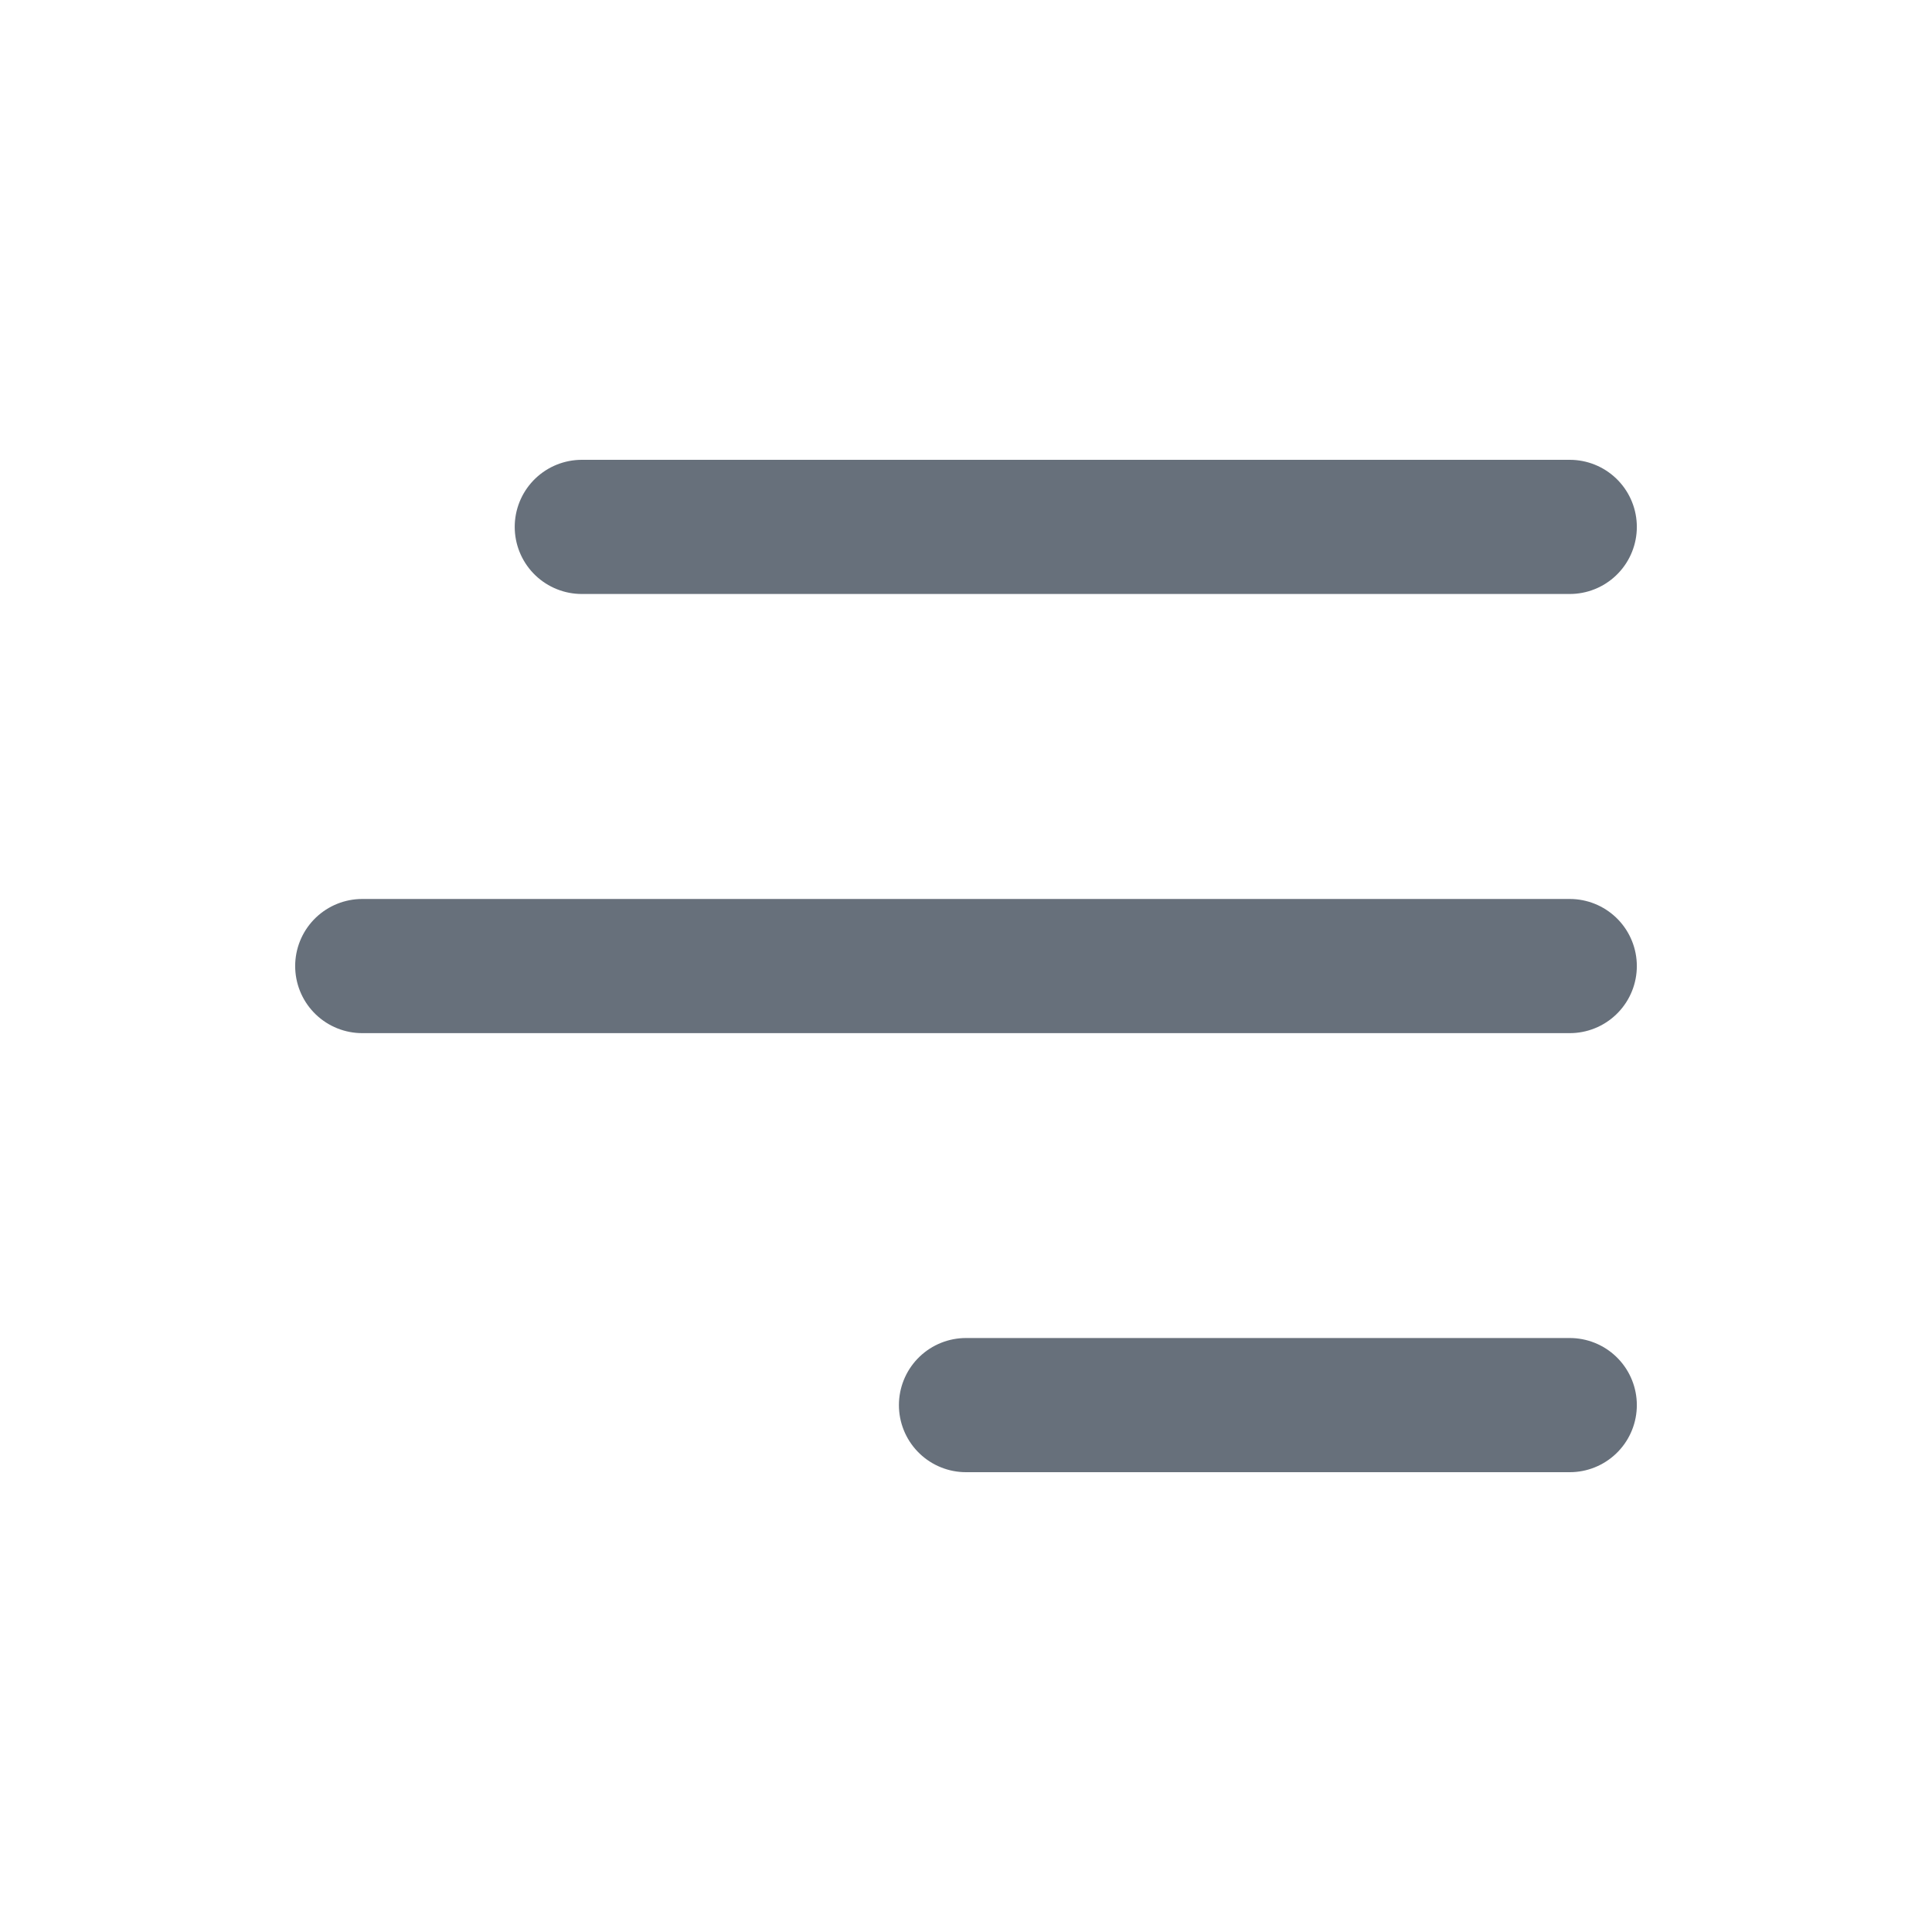
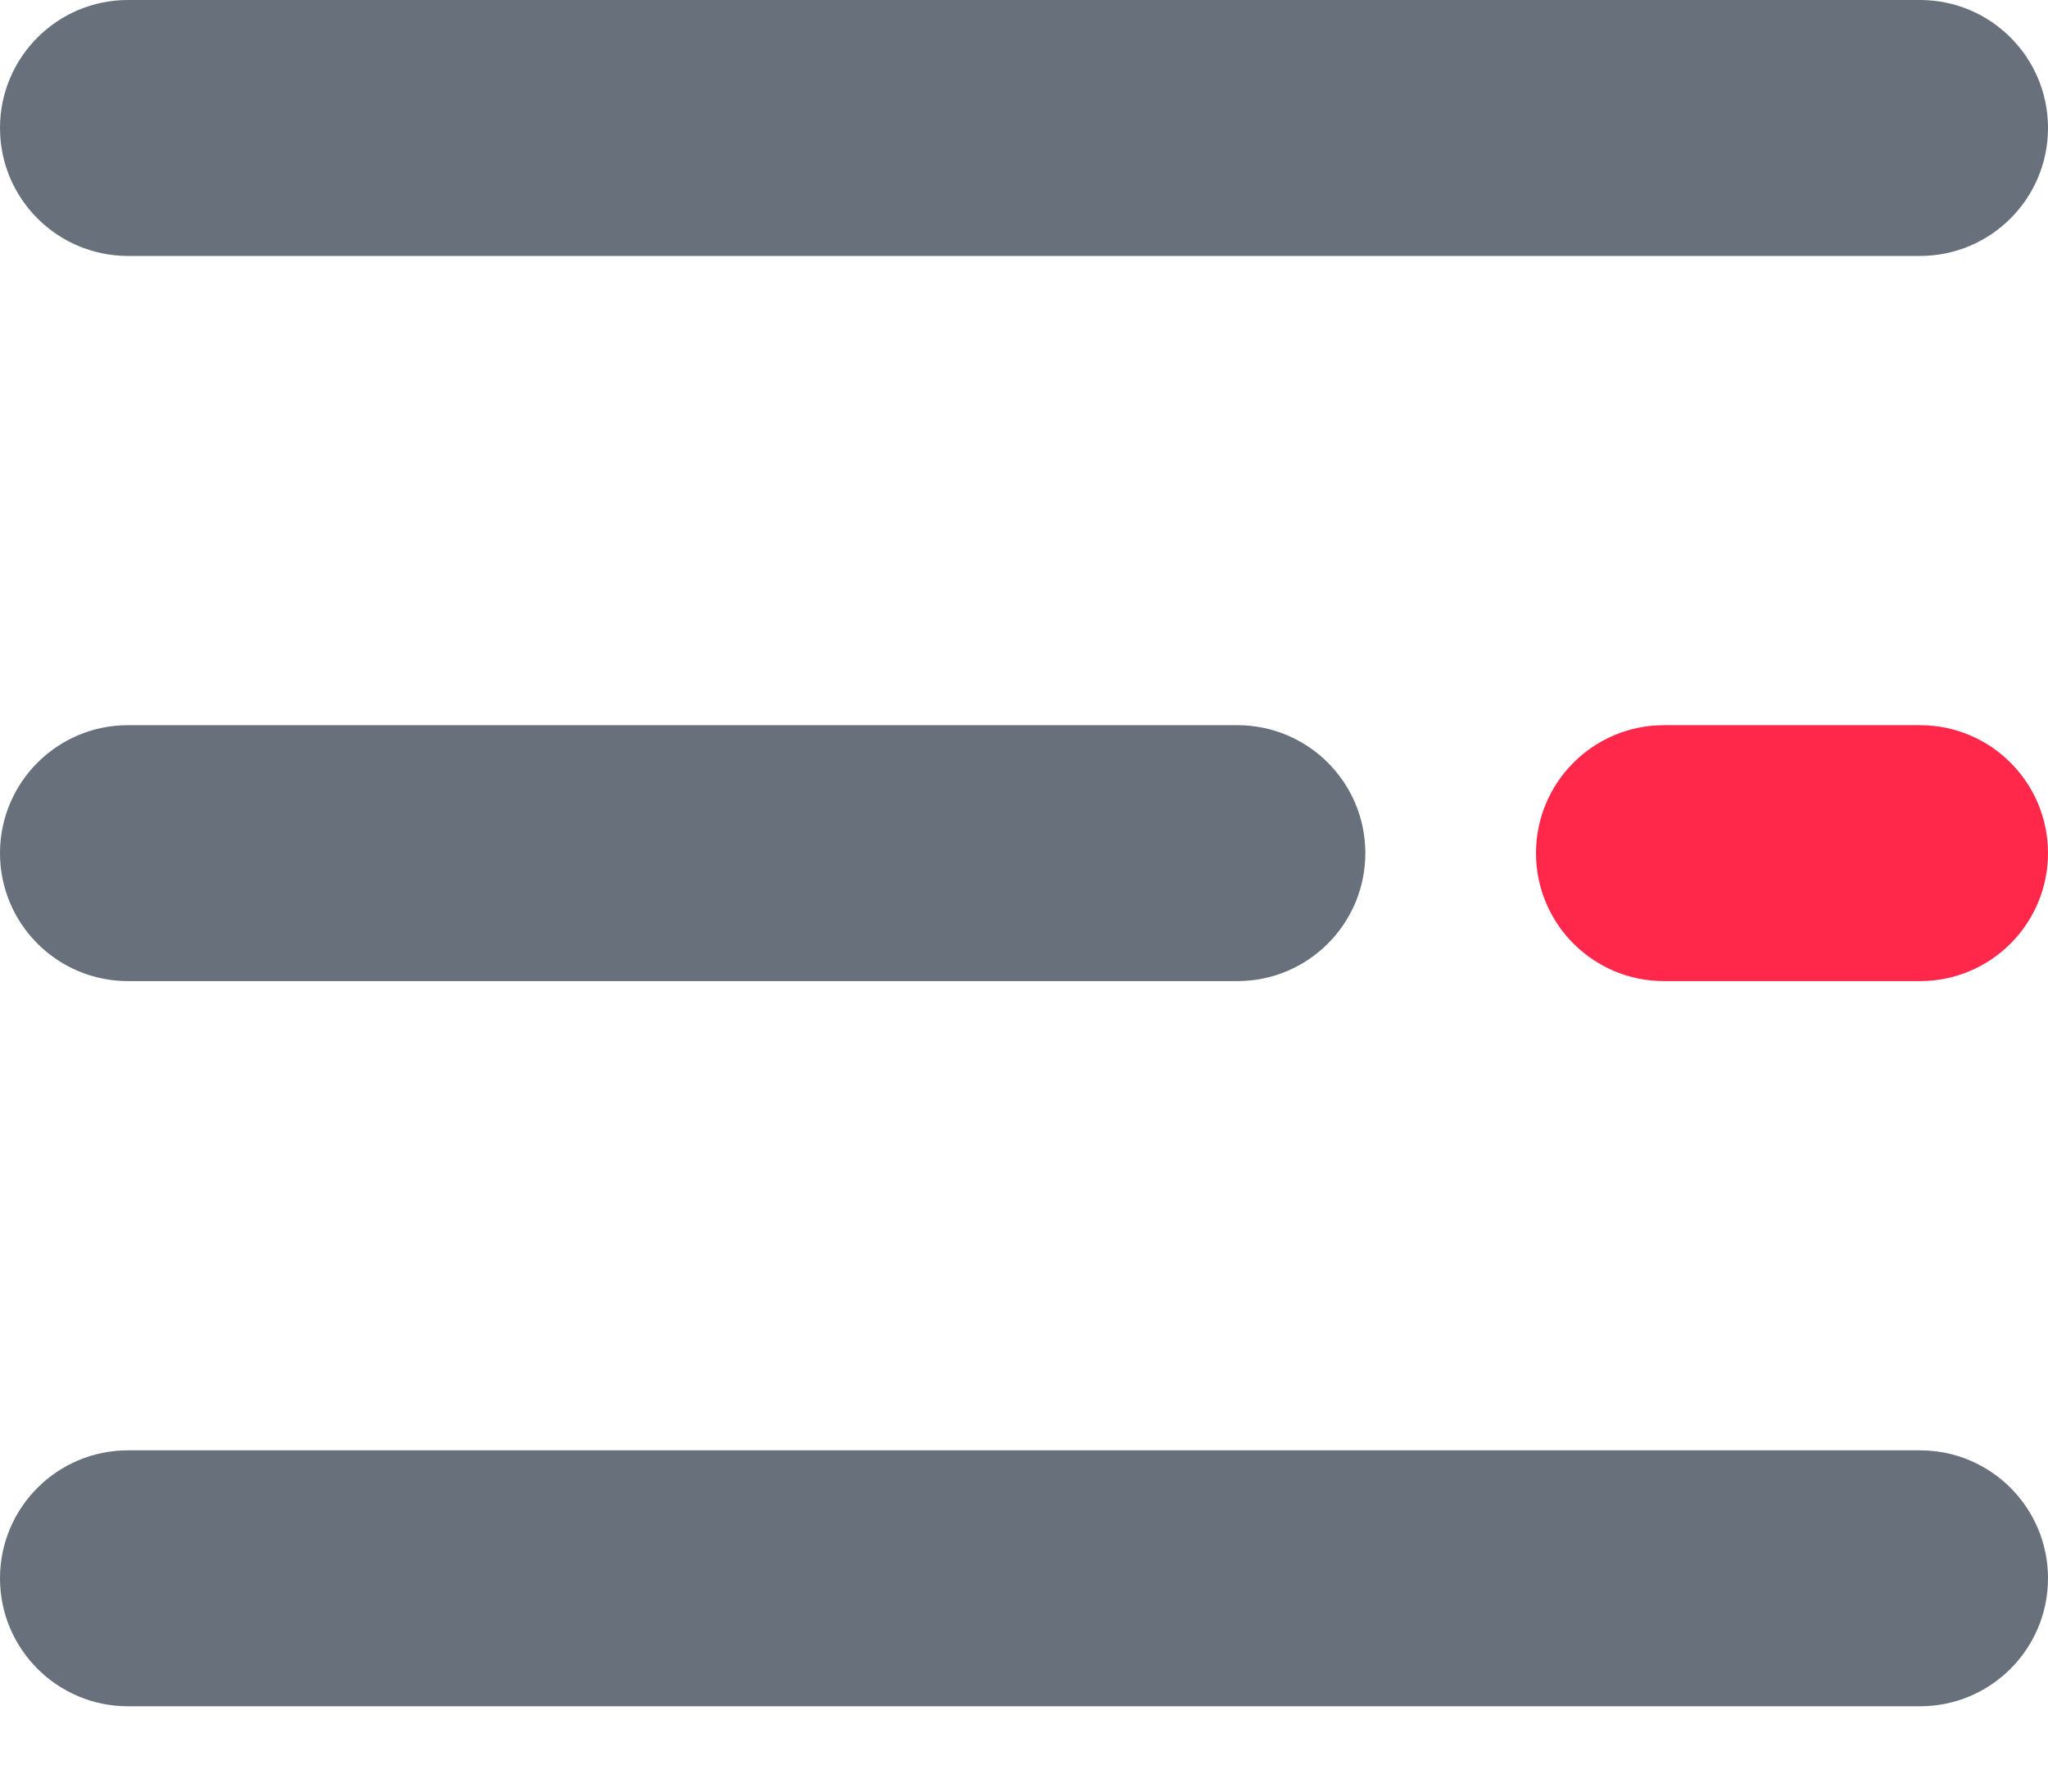
- <svg xmlns="http://www.w3.org/2000/svg" width="36" height="36" viewBox="0 0 36 36">
-   <path d="M29.25 9.818L10.841 9.818" stroke="#67707B" stroke-width="2.5" stroke-linecap="round" />
-   <path d="M29.25 18.001L6.75 18.001" stroke="#67707B" stroke-width="2.5" stroke-linecap="round" />
-   <path d="M29.25 26.182L18 26.182" stroke="#67707B" stroke-width="2.5" stroke-linecap="round" />
+ <svg xmlns="http://www.w3.org/2000/svg" width="24" height="21" viewBox="0 0 24 21" fill="none">
+   <rect width="24" height="3" rx="1.5" fill="#67707B" />
+   <rect y="8.5" width="16" height="3" rx="1.5" fill="#67707B" />
+   <rect x="18" y="8.5" width="6" height="3" rx="1.5" fill="#FF284B" />
+   <rect y="17" width="24" height="3" rx="1.5" fill="#67707B" />
</svg>
